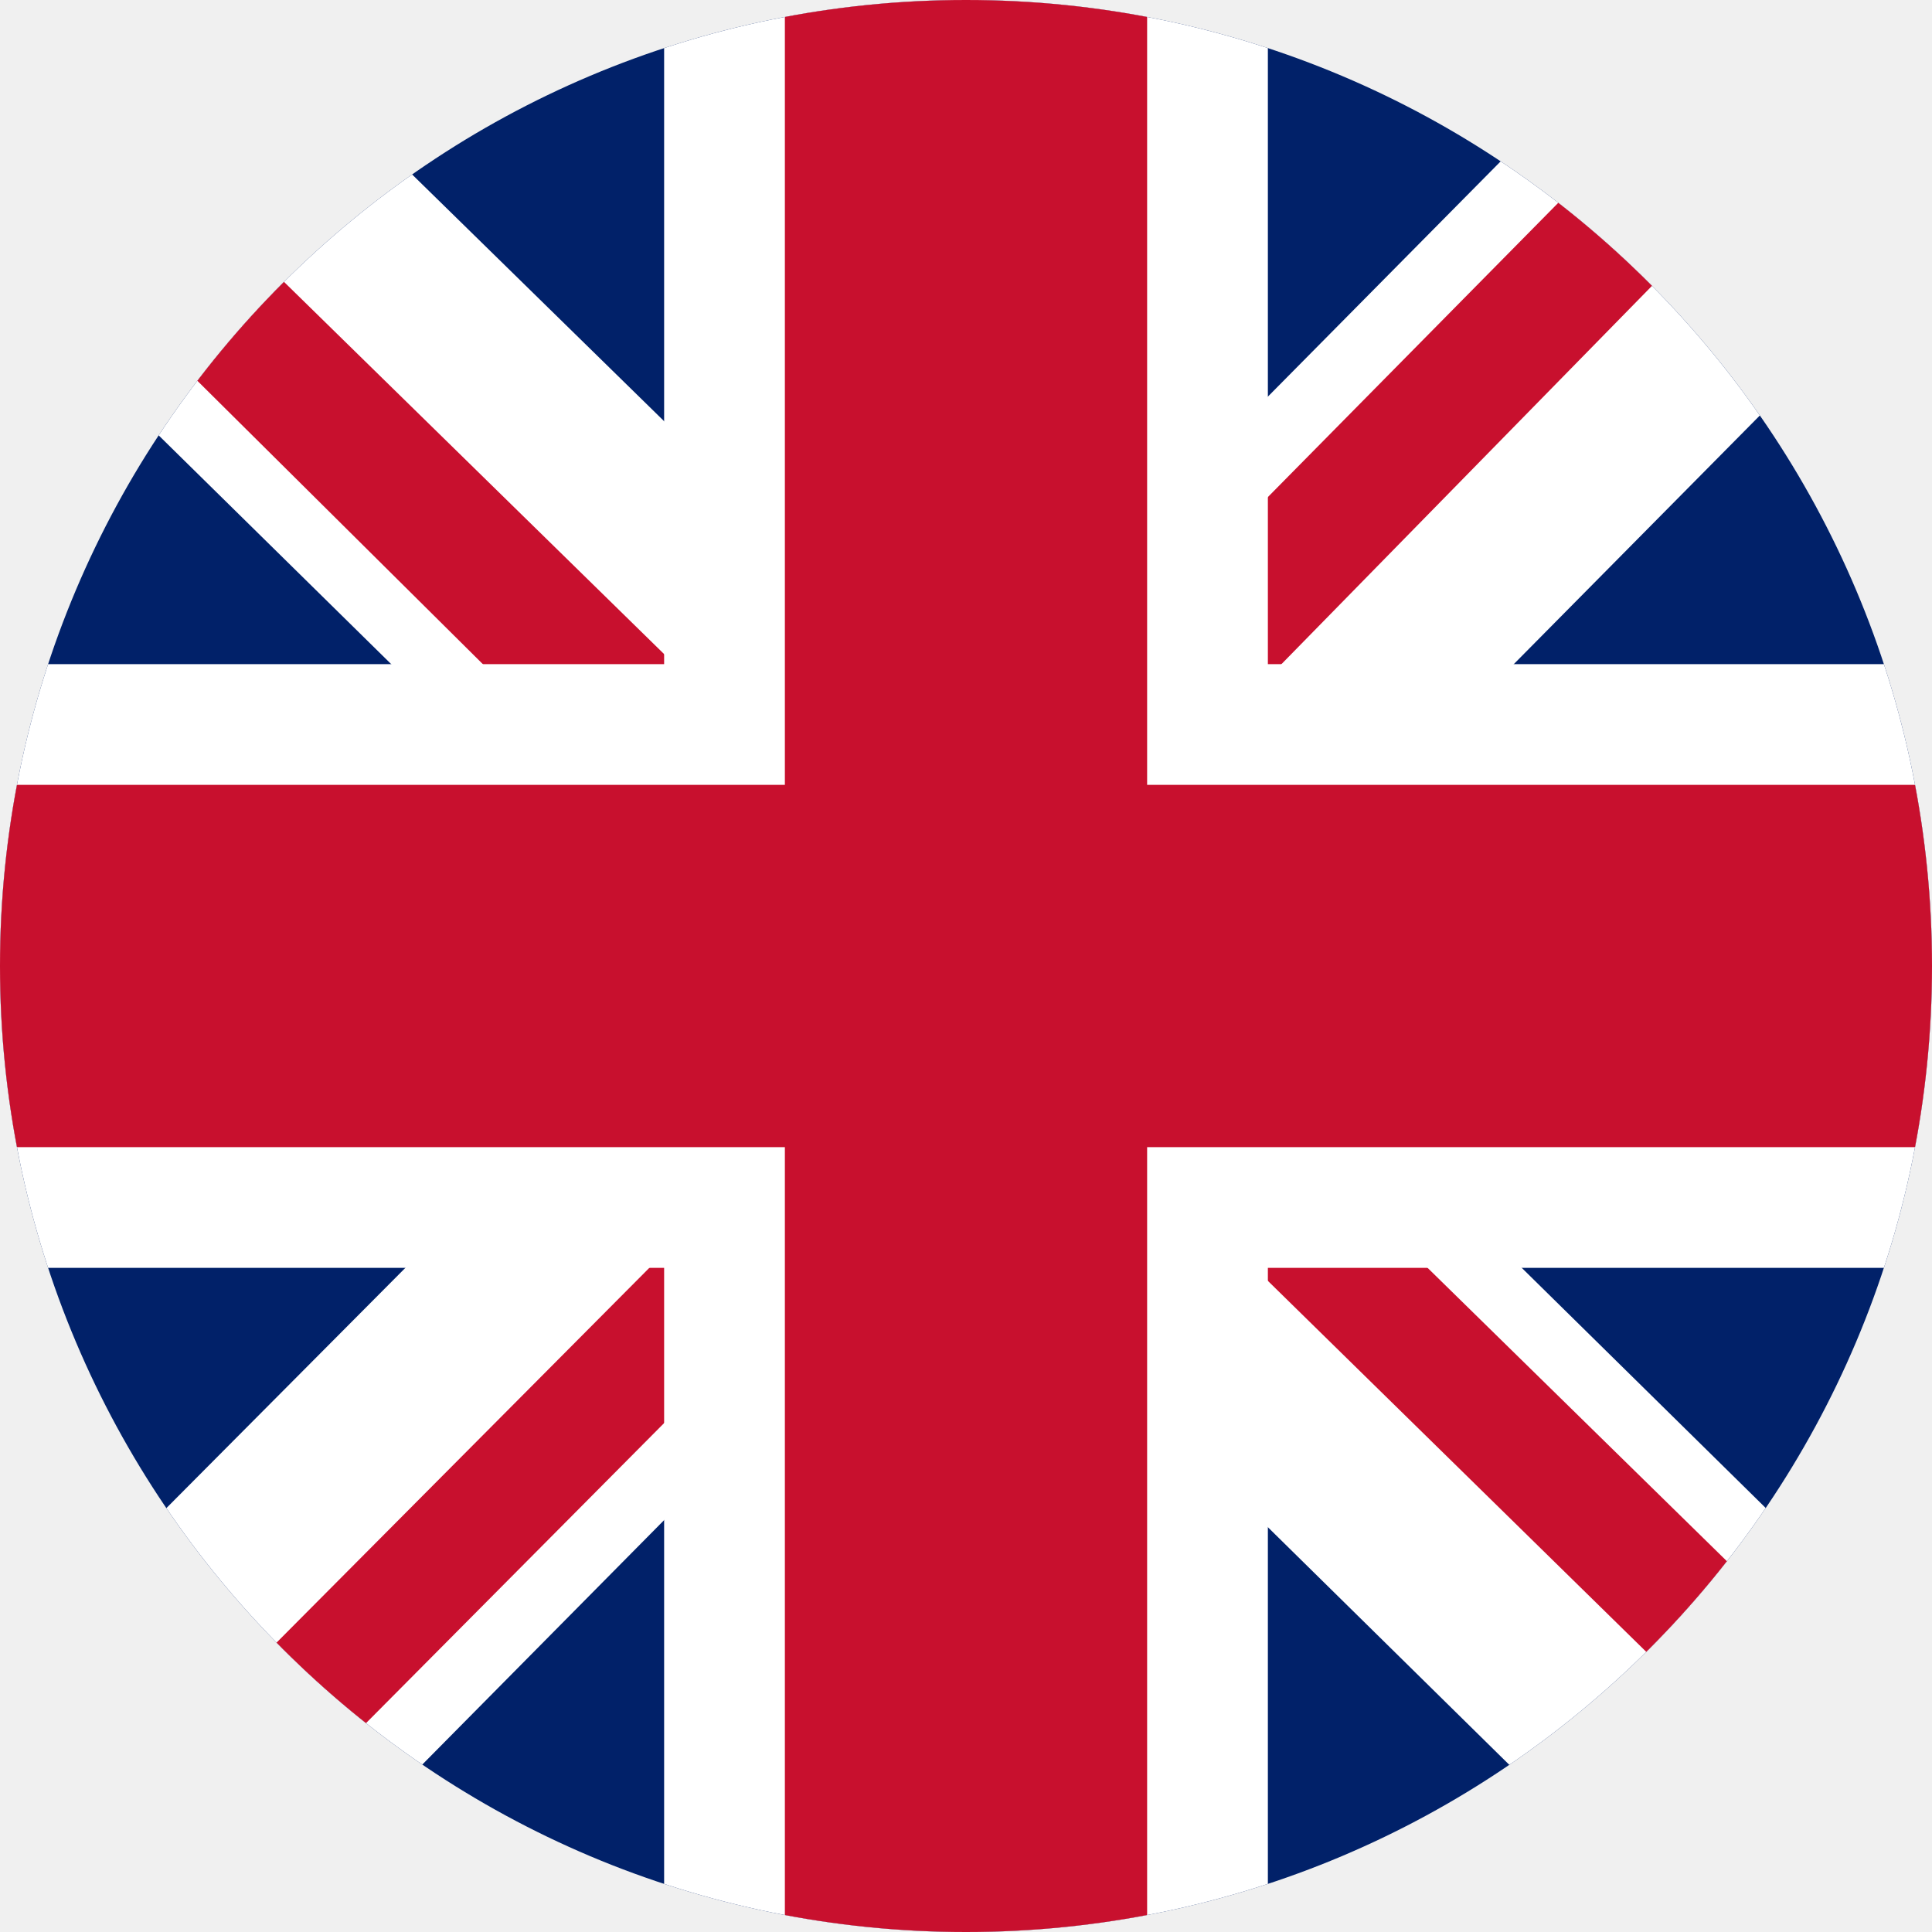
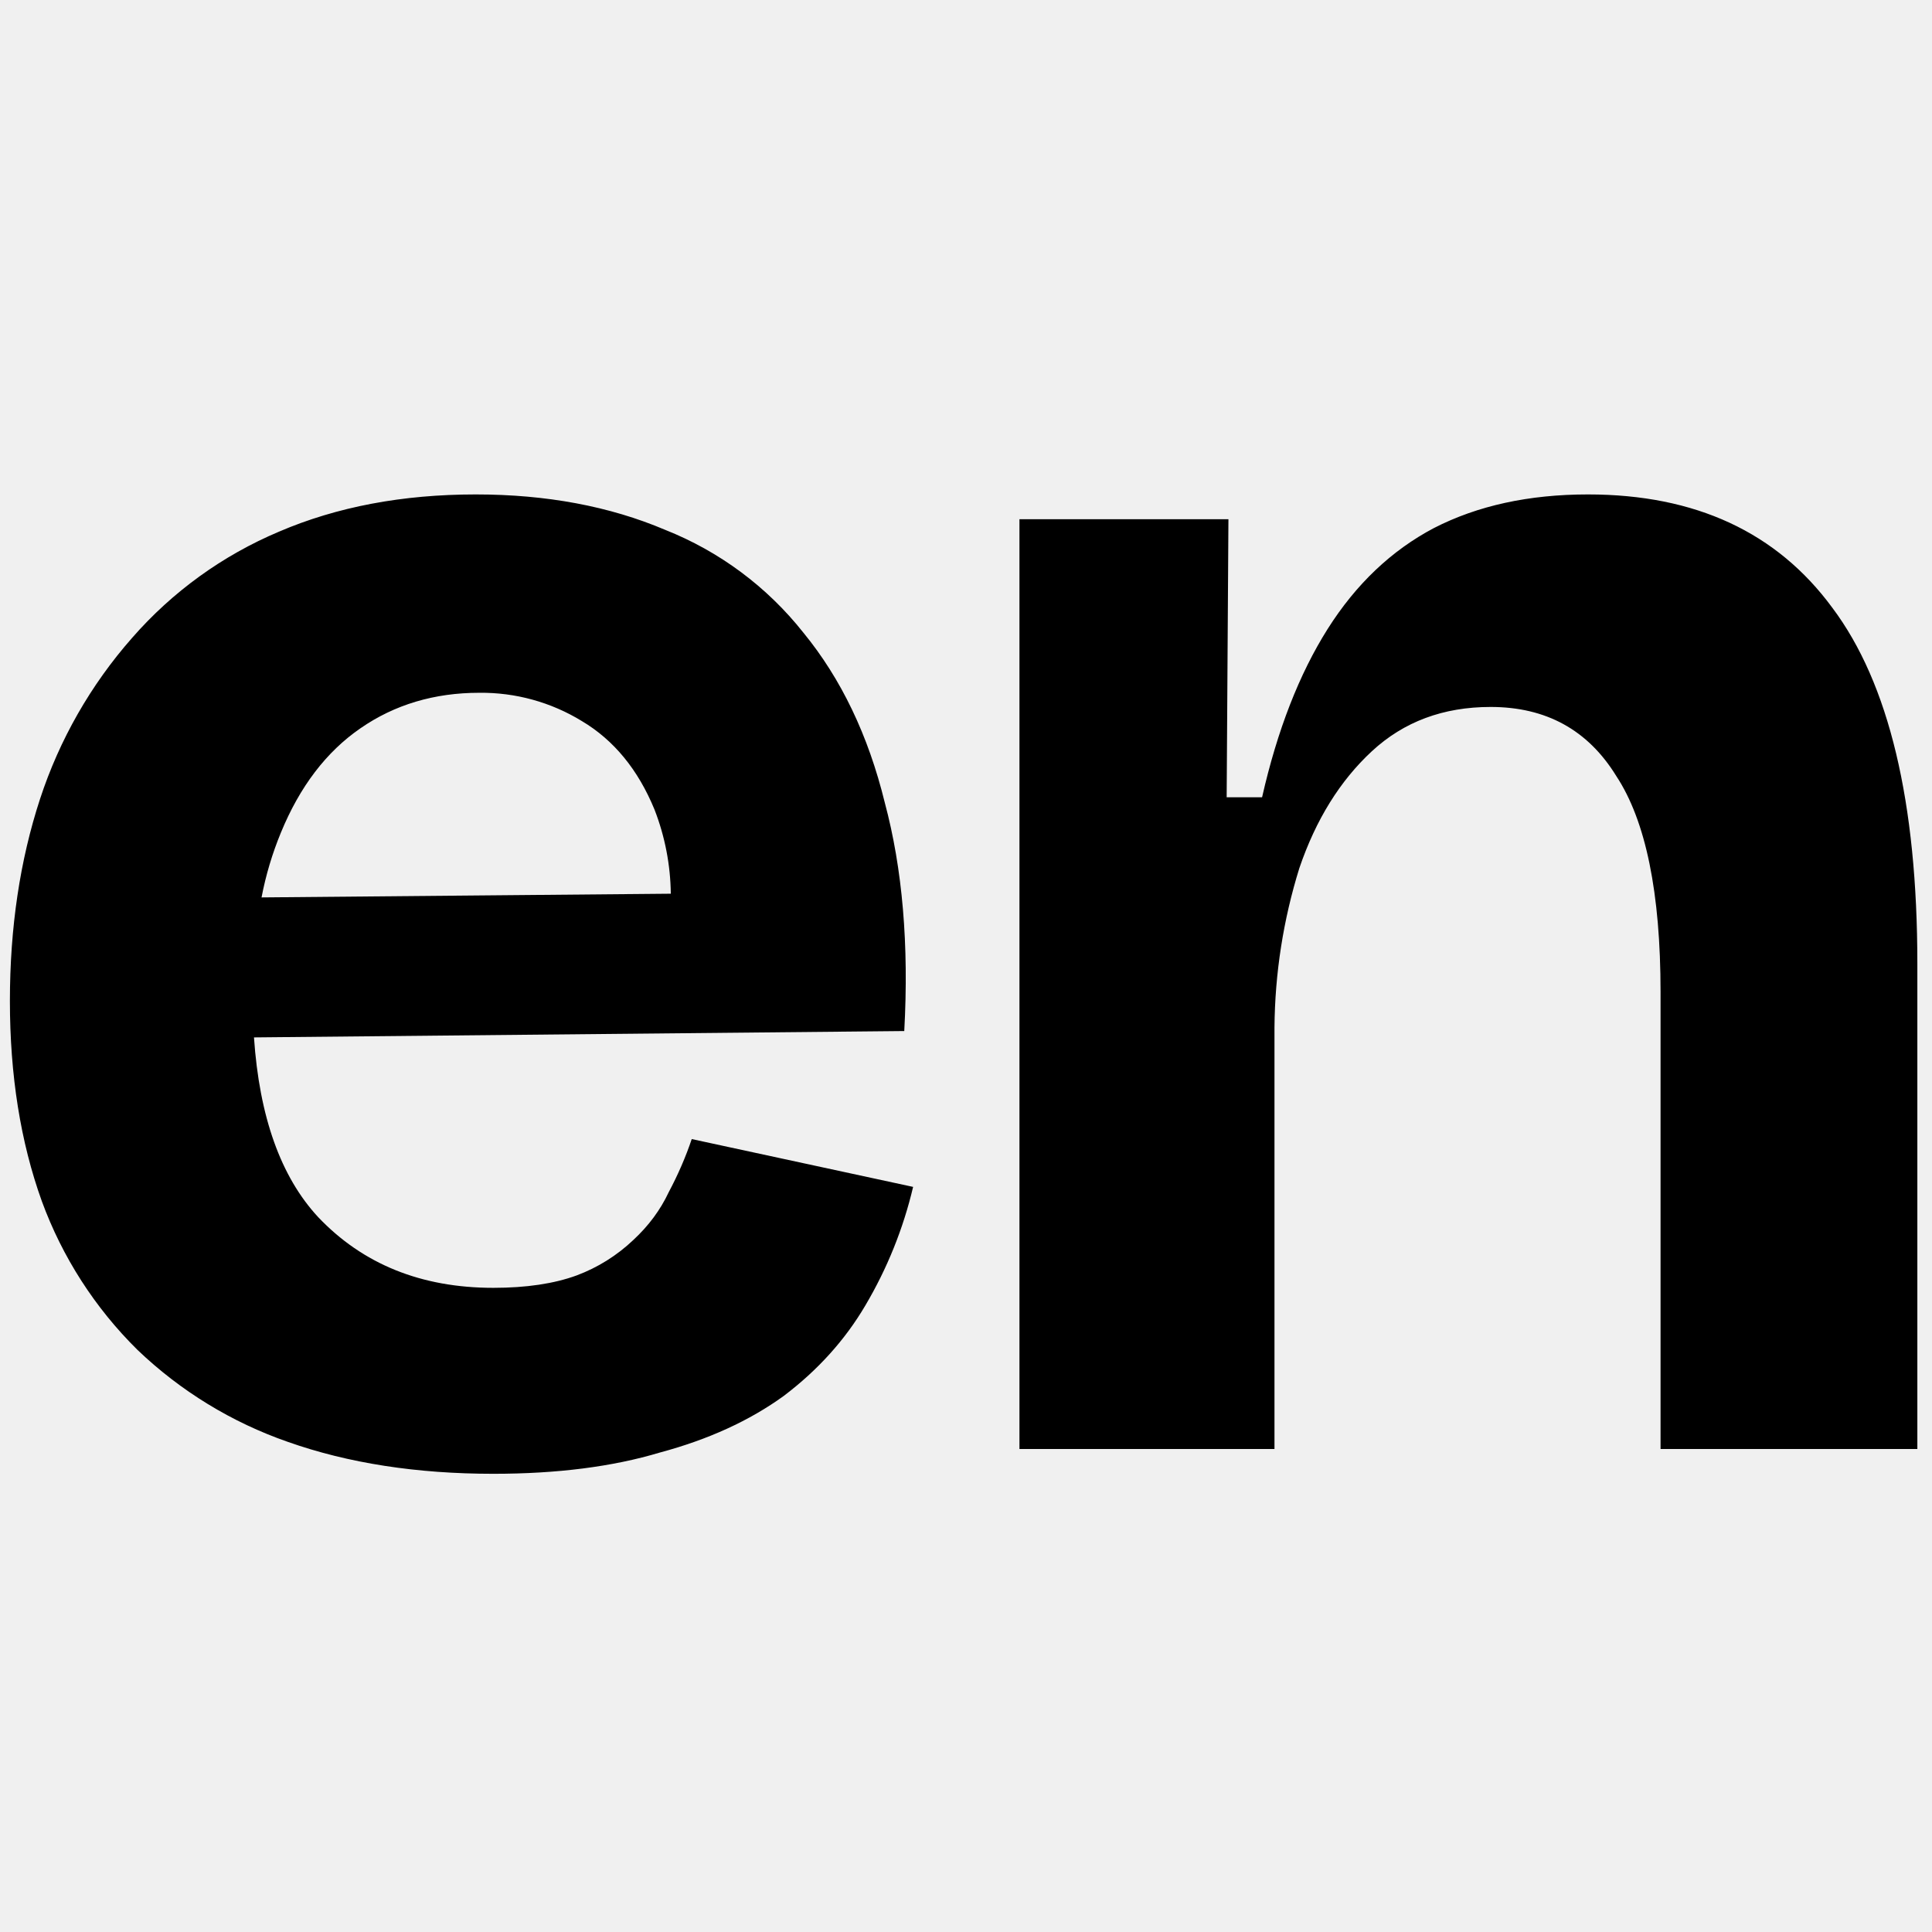
- <svg xmlns="http://www.w3.org/2000/svg" width="24" height="24" viewBox="0 0 24 24" fill="none">
-   <g clip-path="url(#clip0_303_2)">
-     <path d="M0 0H24V24H0V0Z" fill="#012169" />
-     <path d="M24 0V3L15.094 12L24 20.766V24H20.859L11.906 15.188L3.188 24H0V20.812L8.719 12.047L0 3.469V0H2.906L11.906 8.812L20.625 0H24Z" fill="white" />
-     <path d="M8.625 15.188L9.141 16.781L1.969 24H0V23.859L8.625 15.188ZM14.438 14.625L16.969 15L24 21.891V24L14.438 14.625ZM24 0L15 9.188L14.812 7.125L21.844 0H24ZM0 0.047L9.047 8.906L6.281 8.531L0 2.297V0.047Z" fill="#C8102E" />
-     <path d="M8.25 0V24H15.75V0H8.25ZM0 8.25V15.75H24V8.25H0Z" fill="white" />
-     <path d="M0 9.75V14.25H24V9.75H0ZM9.75 0V24H14.25V0H9.75Z" fill="#C8102E" />
-   </g>
-   <defs>
-     <clipPath id="clip0_303_2">
-       <rect width="24" height="24" rx="12" fill="white" />
-     </clipPath>
-   </defs>
+ <svg xmlns="http://www.w3.org/2000/svg" width="24" height="24" fill="none" viewBox="0 0 24 24">
+   <path fill="#000" d="M5.91 6.142c.879 0 1.663.147 2.353.44a4.13 4.13 0 0 1 1.716 1.276c.469.572.807 1.276 1.012 2.112.22.821.301 1.767.242 2.838l-8.078.079c.067.985.332 1.73.796 2.231.557.587 1.283.88 2.178.88.41 0 .755-.052 1.034-.154a2.08 2.08 0 0 0 .704-.44c.19-.176.337-.374.44-.594.117-.22.212-.44.286-.66l2.75.594a5.263 5.263 0 0 1-.594 1.474c-.25.425-.587.8-1.012 1.122-.425.308-.939.543-1.54.704-.586.176-1.276.264-2.068.264-.953 0-1.804-.132-2.552-.396a5.145 5.145 0 0 1-1.87-1.144A5.02 5.02 0 0 1 .519 14.92c-.264-.733-.396-1.563-.396-2.486 0-.91.125-1.746.374-2.508a5.72 5.72 0 0 1 1.144-2.002 5.001 5.001 0 0 1 1.826-1.32c.718-.308 1.533-.462 2.442-.462Zm13.817 0c1.334 0 2.346.47 3.035 1.408.704.938 1.056 2.413 1.056 4.422V18h-3.19v-5.676c0-1.232-.183-2.127-.55-2.684-.352-.572-.872-.858-1.561-.858-.587 0-1.079.183-1.475.55-.396.367-.696.85-.901 1.452a6.836 6.836 0 0 0-.309 1.98V18h-3.168V6.45h2.596l-.022 3.454h.44c.19-.836.462-1.532.814-2.09.352-.557.793-.976 1.32-1.254.543-.279 1.181-.418 1.915-.418ZM5.953 8.606c-.557 0-1.05.147-1.474.44-.426.293-.755.726-.99 1.298a4.158 4.158 0 0 0-.24.804l5.084-.046a2.984 2.984 0 0 0-.202-1.044c-.205-.499-.507-.865-.902-1.1a2.386 2.386 0 0 0-1.276-.352Z" />
</svg>
